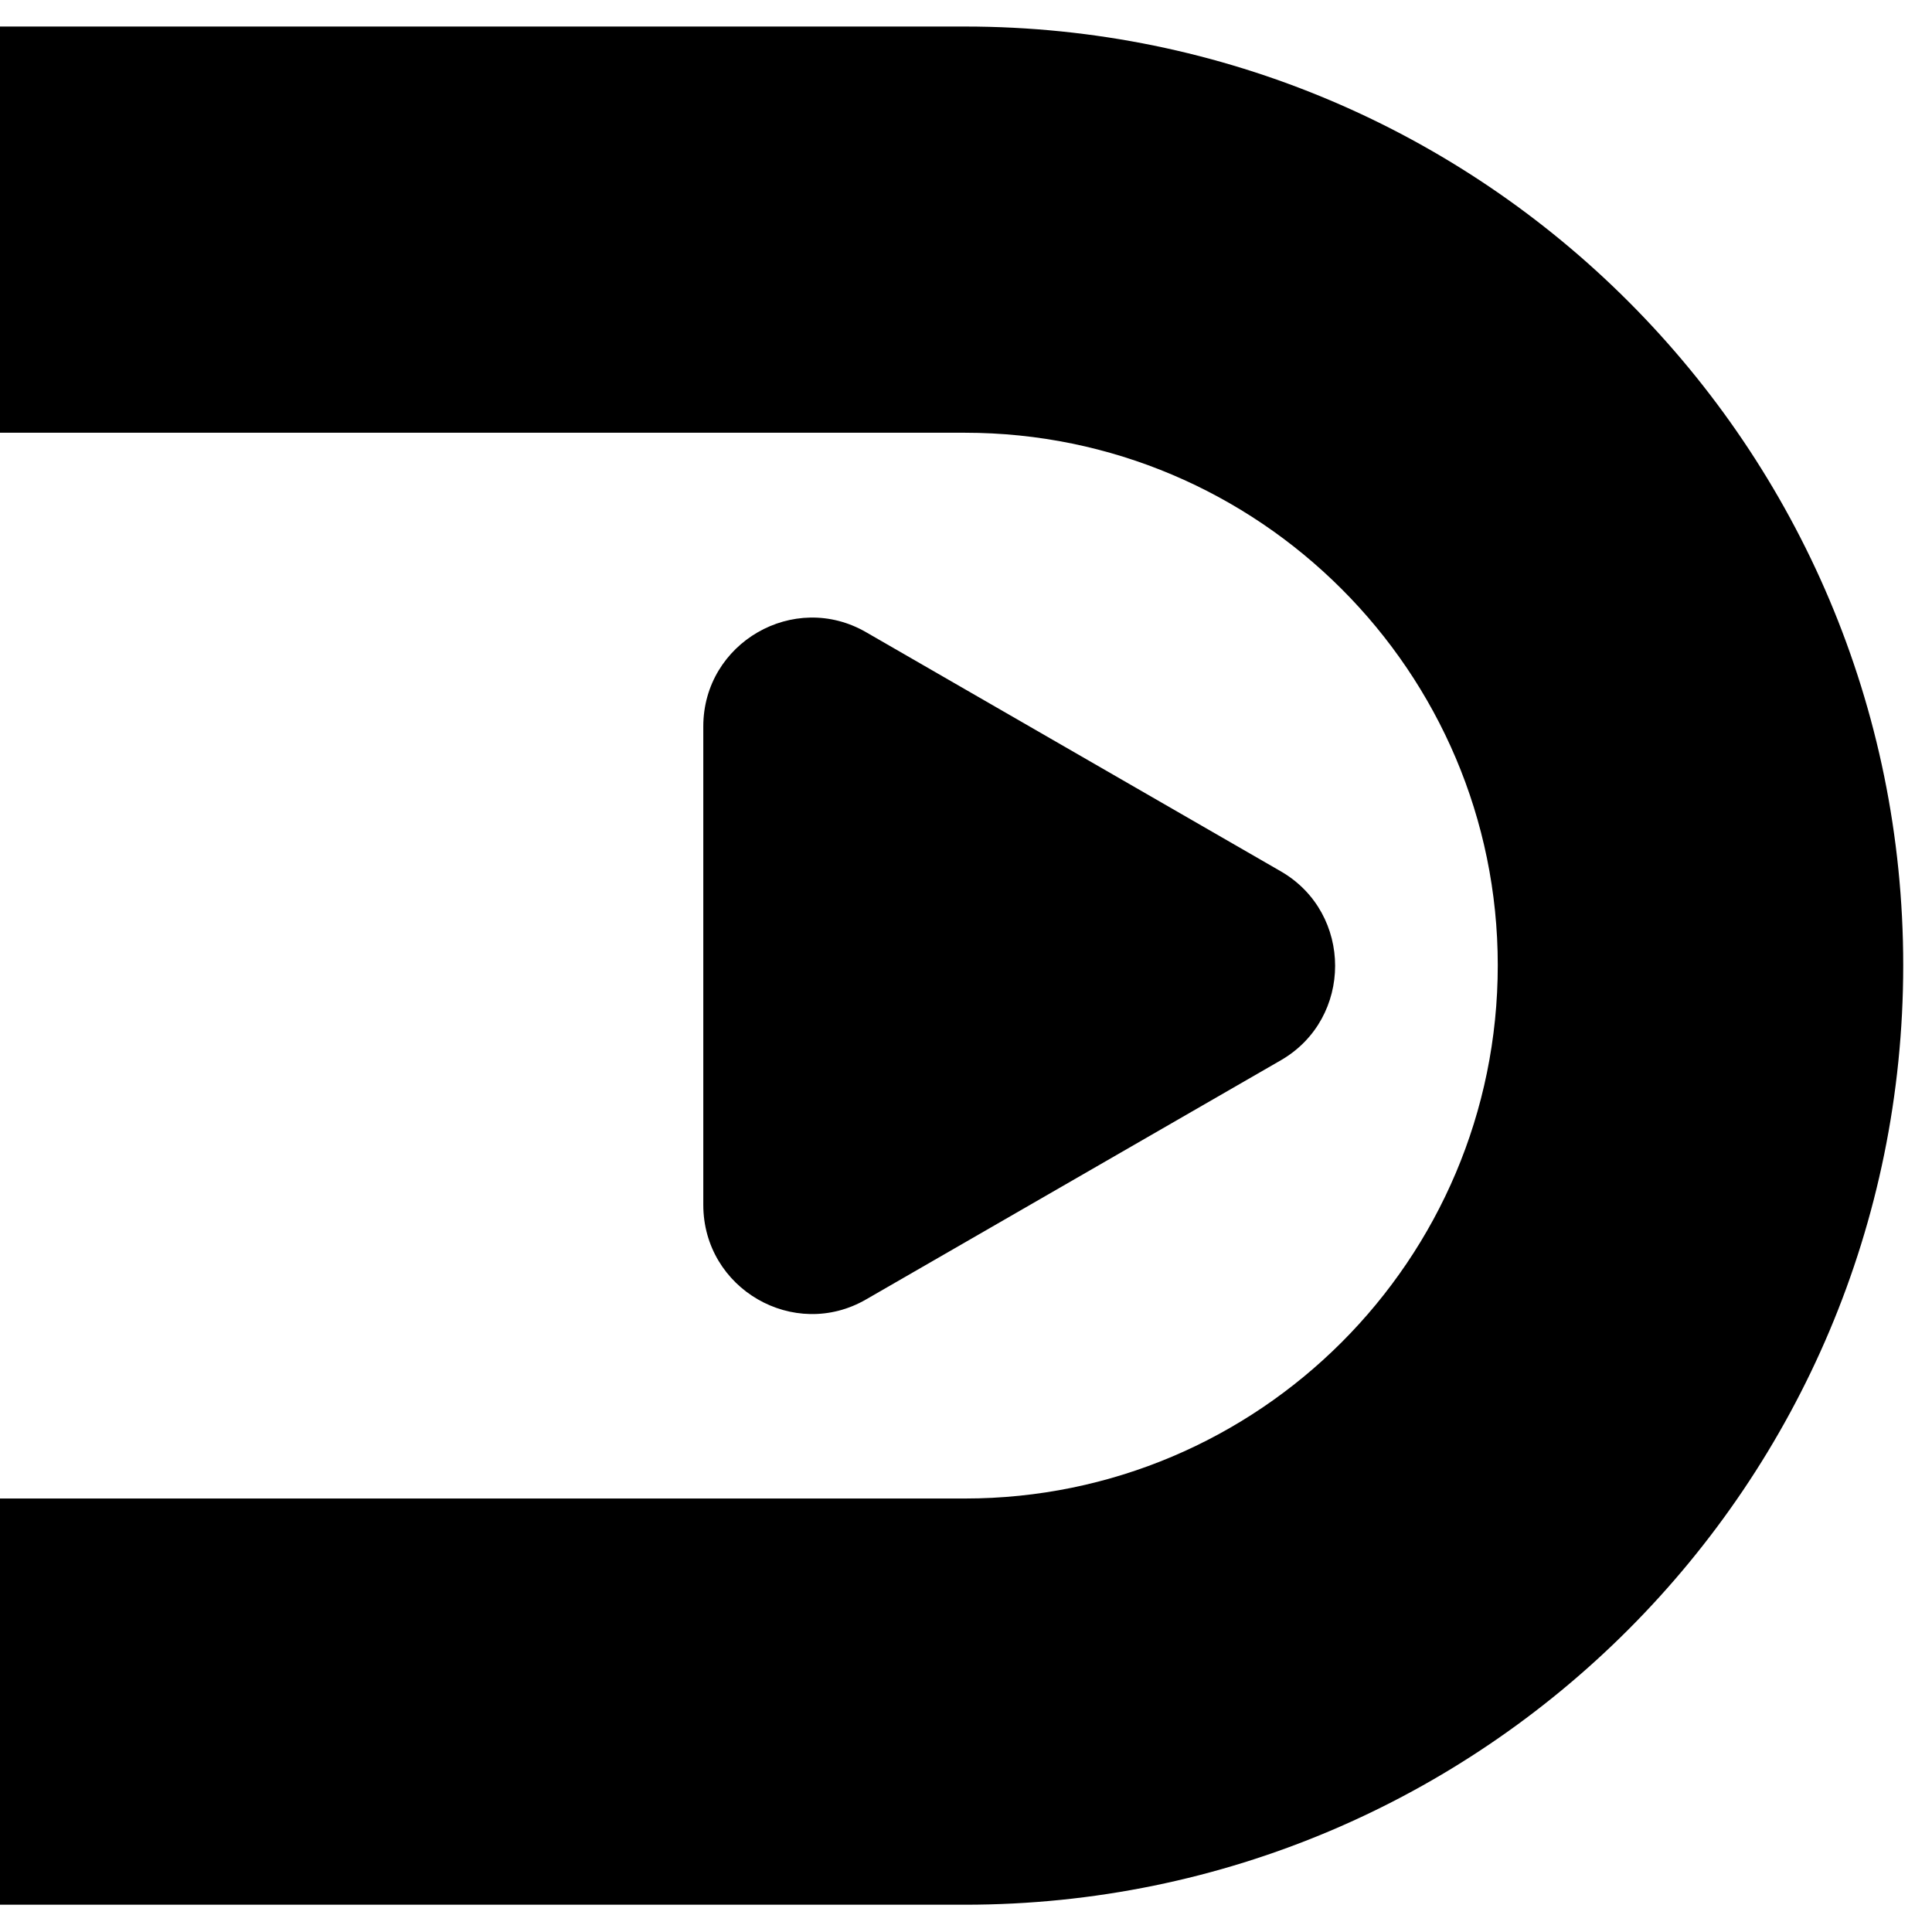
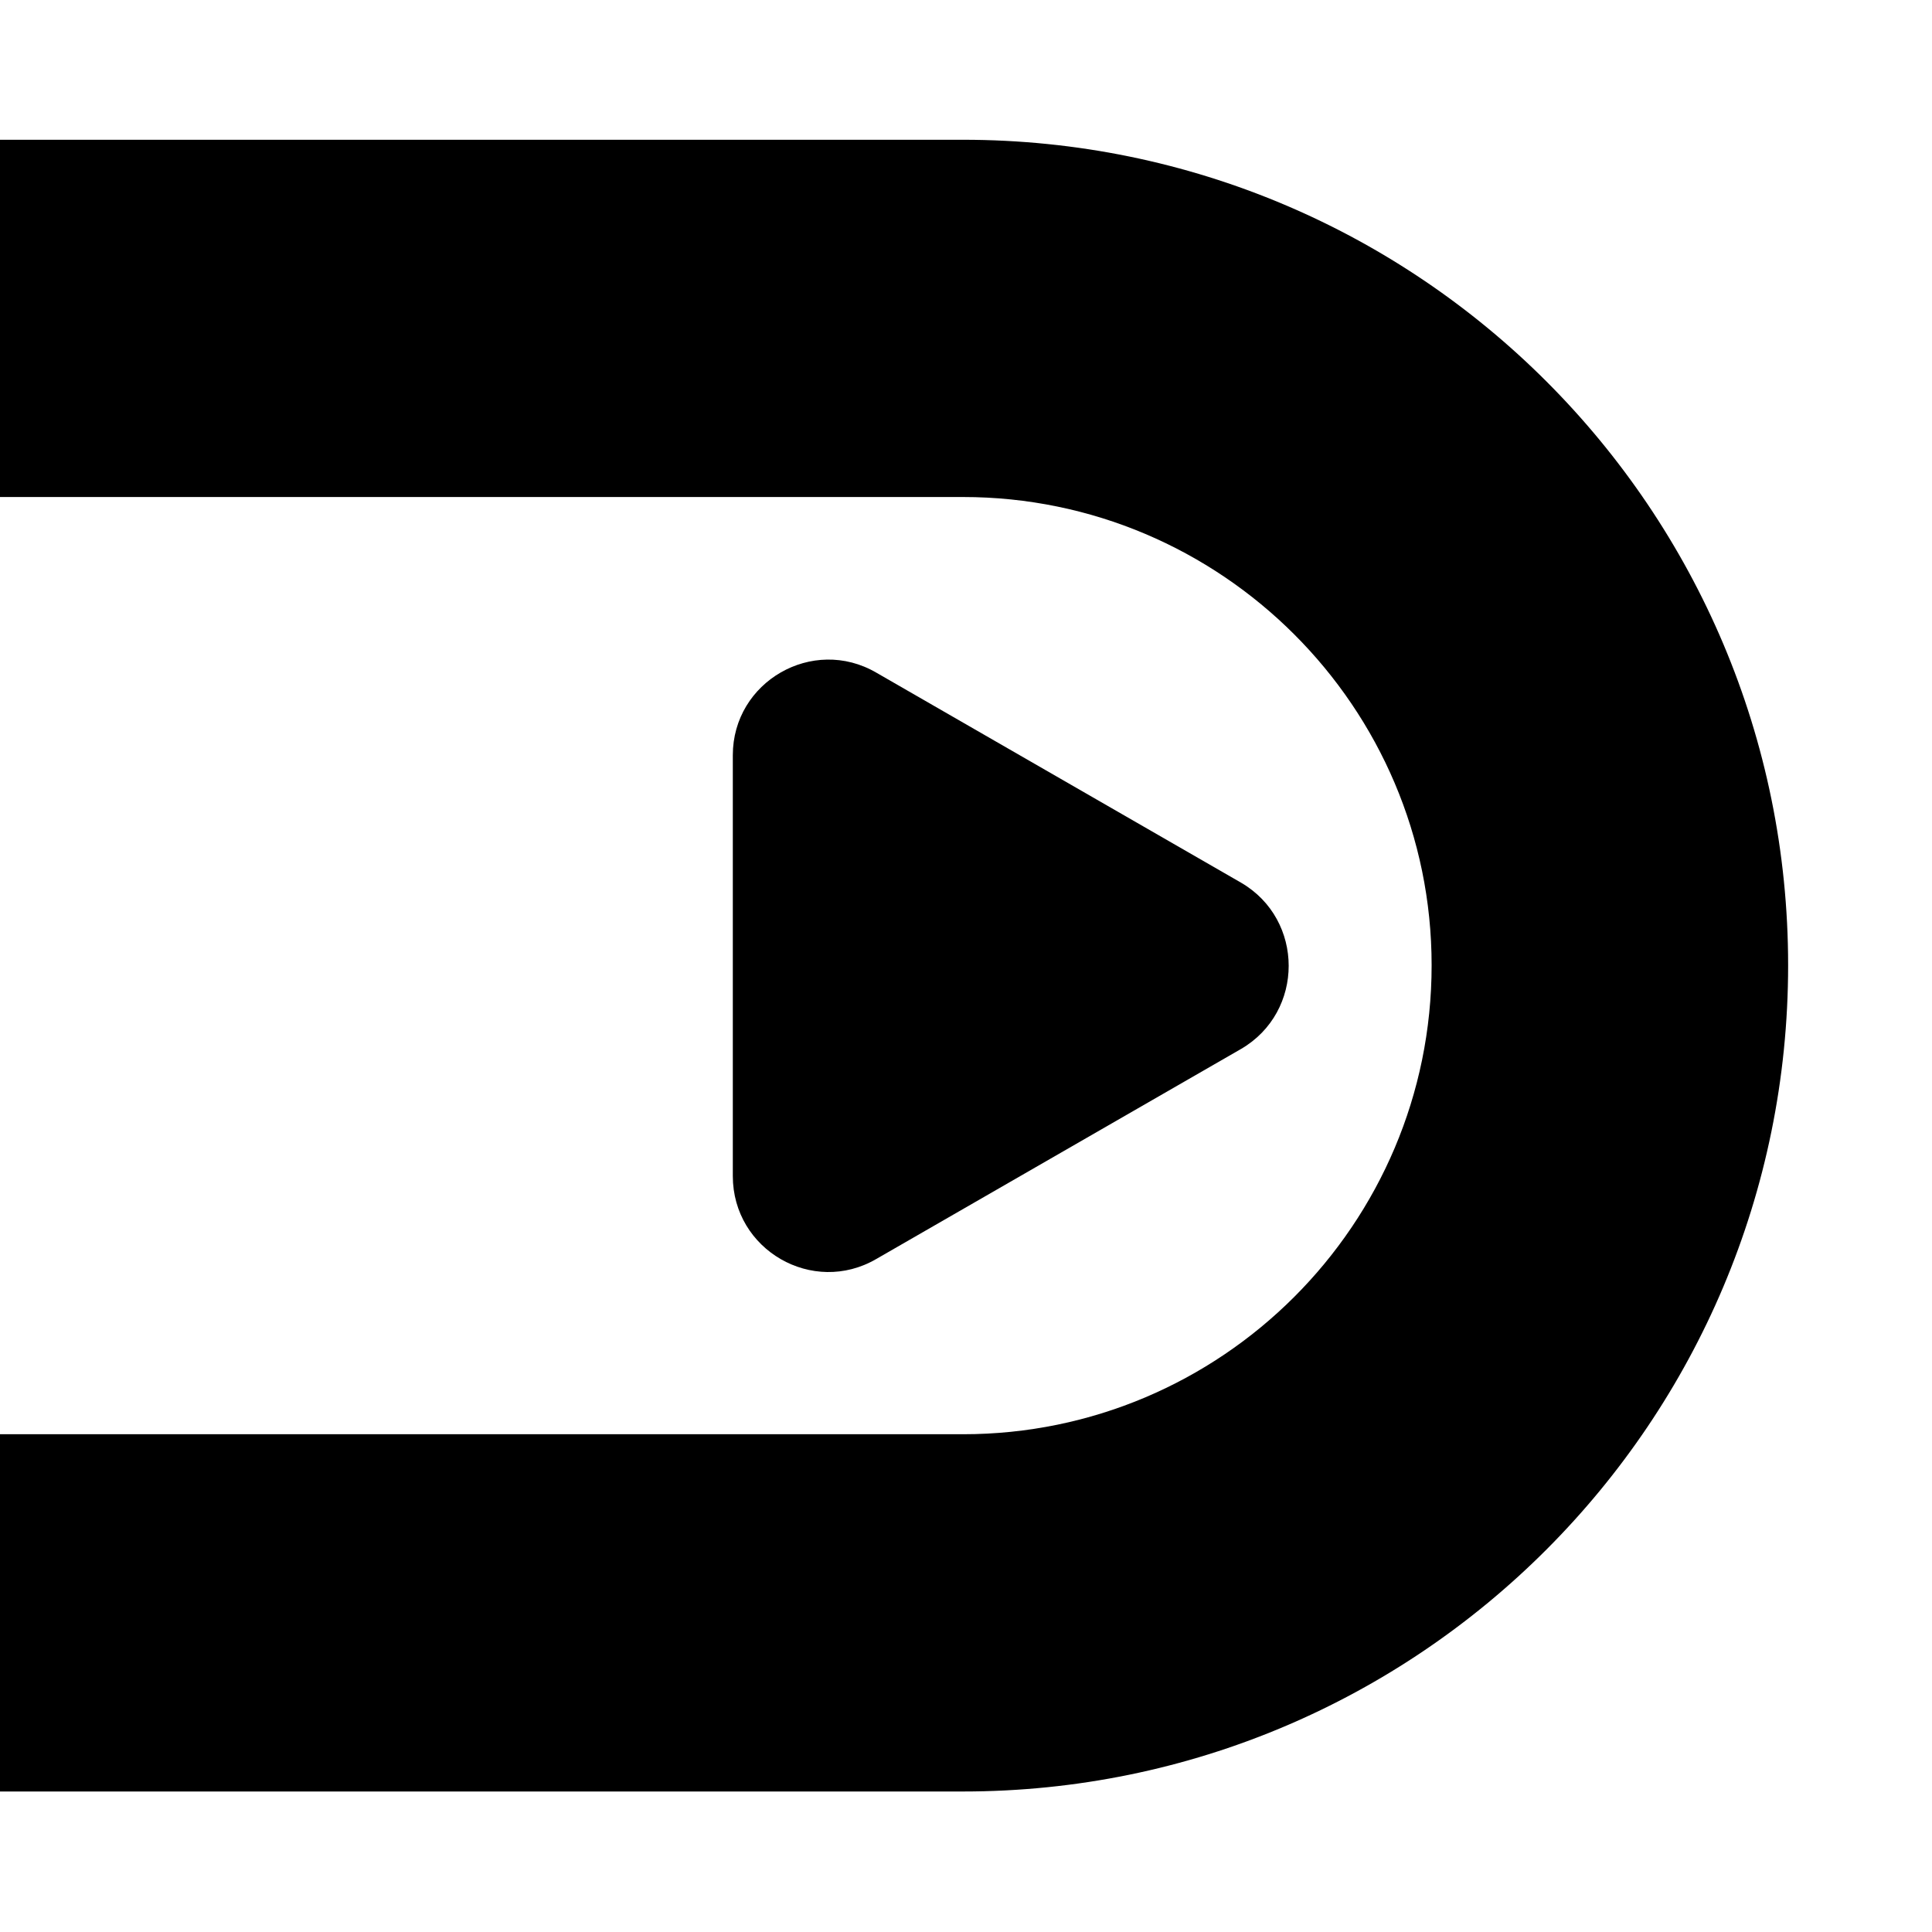
<svg xmlns="http://www.w3.org/2000/svg" version="1.2" viewBox="0 0 517 517" width="24" height="24">
  <style>
		.s0 { fill: #000000 } 
	</style>
  <g id="g_0">
-     <path fill-rule="evenodd" class="s0" d="m818.3-115v746.7h-183.4v-746.7zm-936.9 122c-66-1.9-118.8-55.7-118.8-122h118.8zm-118.8 624.7c0.1-66.3 52.9-120.1 118.8-121.9v121.9zm118.7-230.7h376.9c78.6 0 142.6-63.8 142.6-142.7 0-78.6-64-142.5-142.6-142.5h-376.9v-108.8c1.2 0 2.3 0.1 3.5 0.1h373.4c138.7 0 251.1 112.5 251.1 251.2 0 138.8-112.4 251.4-251.1 251.4h-373.4c-1.2 0-2.3 0.1-3.5 0.1zm0-285.2v285.2h-183.3v-285.2zm0.2 515.9h753.3z" />
-     <path class="s0" d="m342.8 233.2l-111-64c-19.3-11.2-43.6 2.8-43.6 25.2v128c0 22.5 24.3 36.5 43.6 25.3l111-64c19.3-11.2 19.3-39.3 0-50.5z" />
+     <path fill-rule="evenodd" class="s0" d="m750.3-70v656.7h-161.3v-656.7zm-824 107.3c-58-1.7-104.5-49-104.5-107.3h104.5zm-104.5 549.4c0.1-58.3 46.5-105.6 104.5-107.2v107.2zm104.4-202.9h331.5c69.1 0 125.4-56.1 125.4-125.5 0-69.1-56.3-125.3-125.4-125.3h-331.5v-95.7c1.1 0 2 0.1 3.1 0.1h328.4c122 0 220.8 98.9 220.8 220.9 0 122.1-98.8 221.1-220.8 221.1h-328.4c-1.1 0-2 0.1-3.1 0.1zm0-250.8v250.8h-161.2v-250.8zm0.2 453.7h662.5z" />
+     <path class="s0" d="m332.1 236.2l-97.6-56.2c-17-9.9-38.4 2.4-38.4 22.1v112.6c0 19.8 21.4 32.1 38.4 22.2l97.6-56.2c17-9.9 17-34.6 0-44.5z" />
  </g>
</svg>
